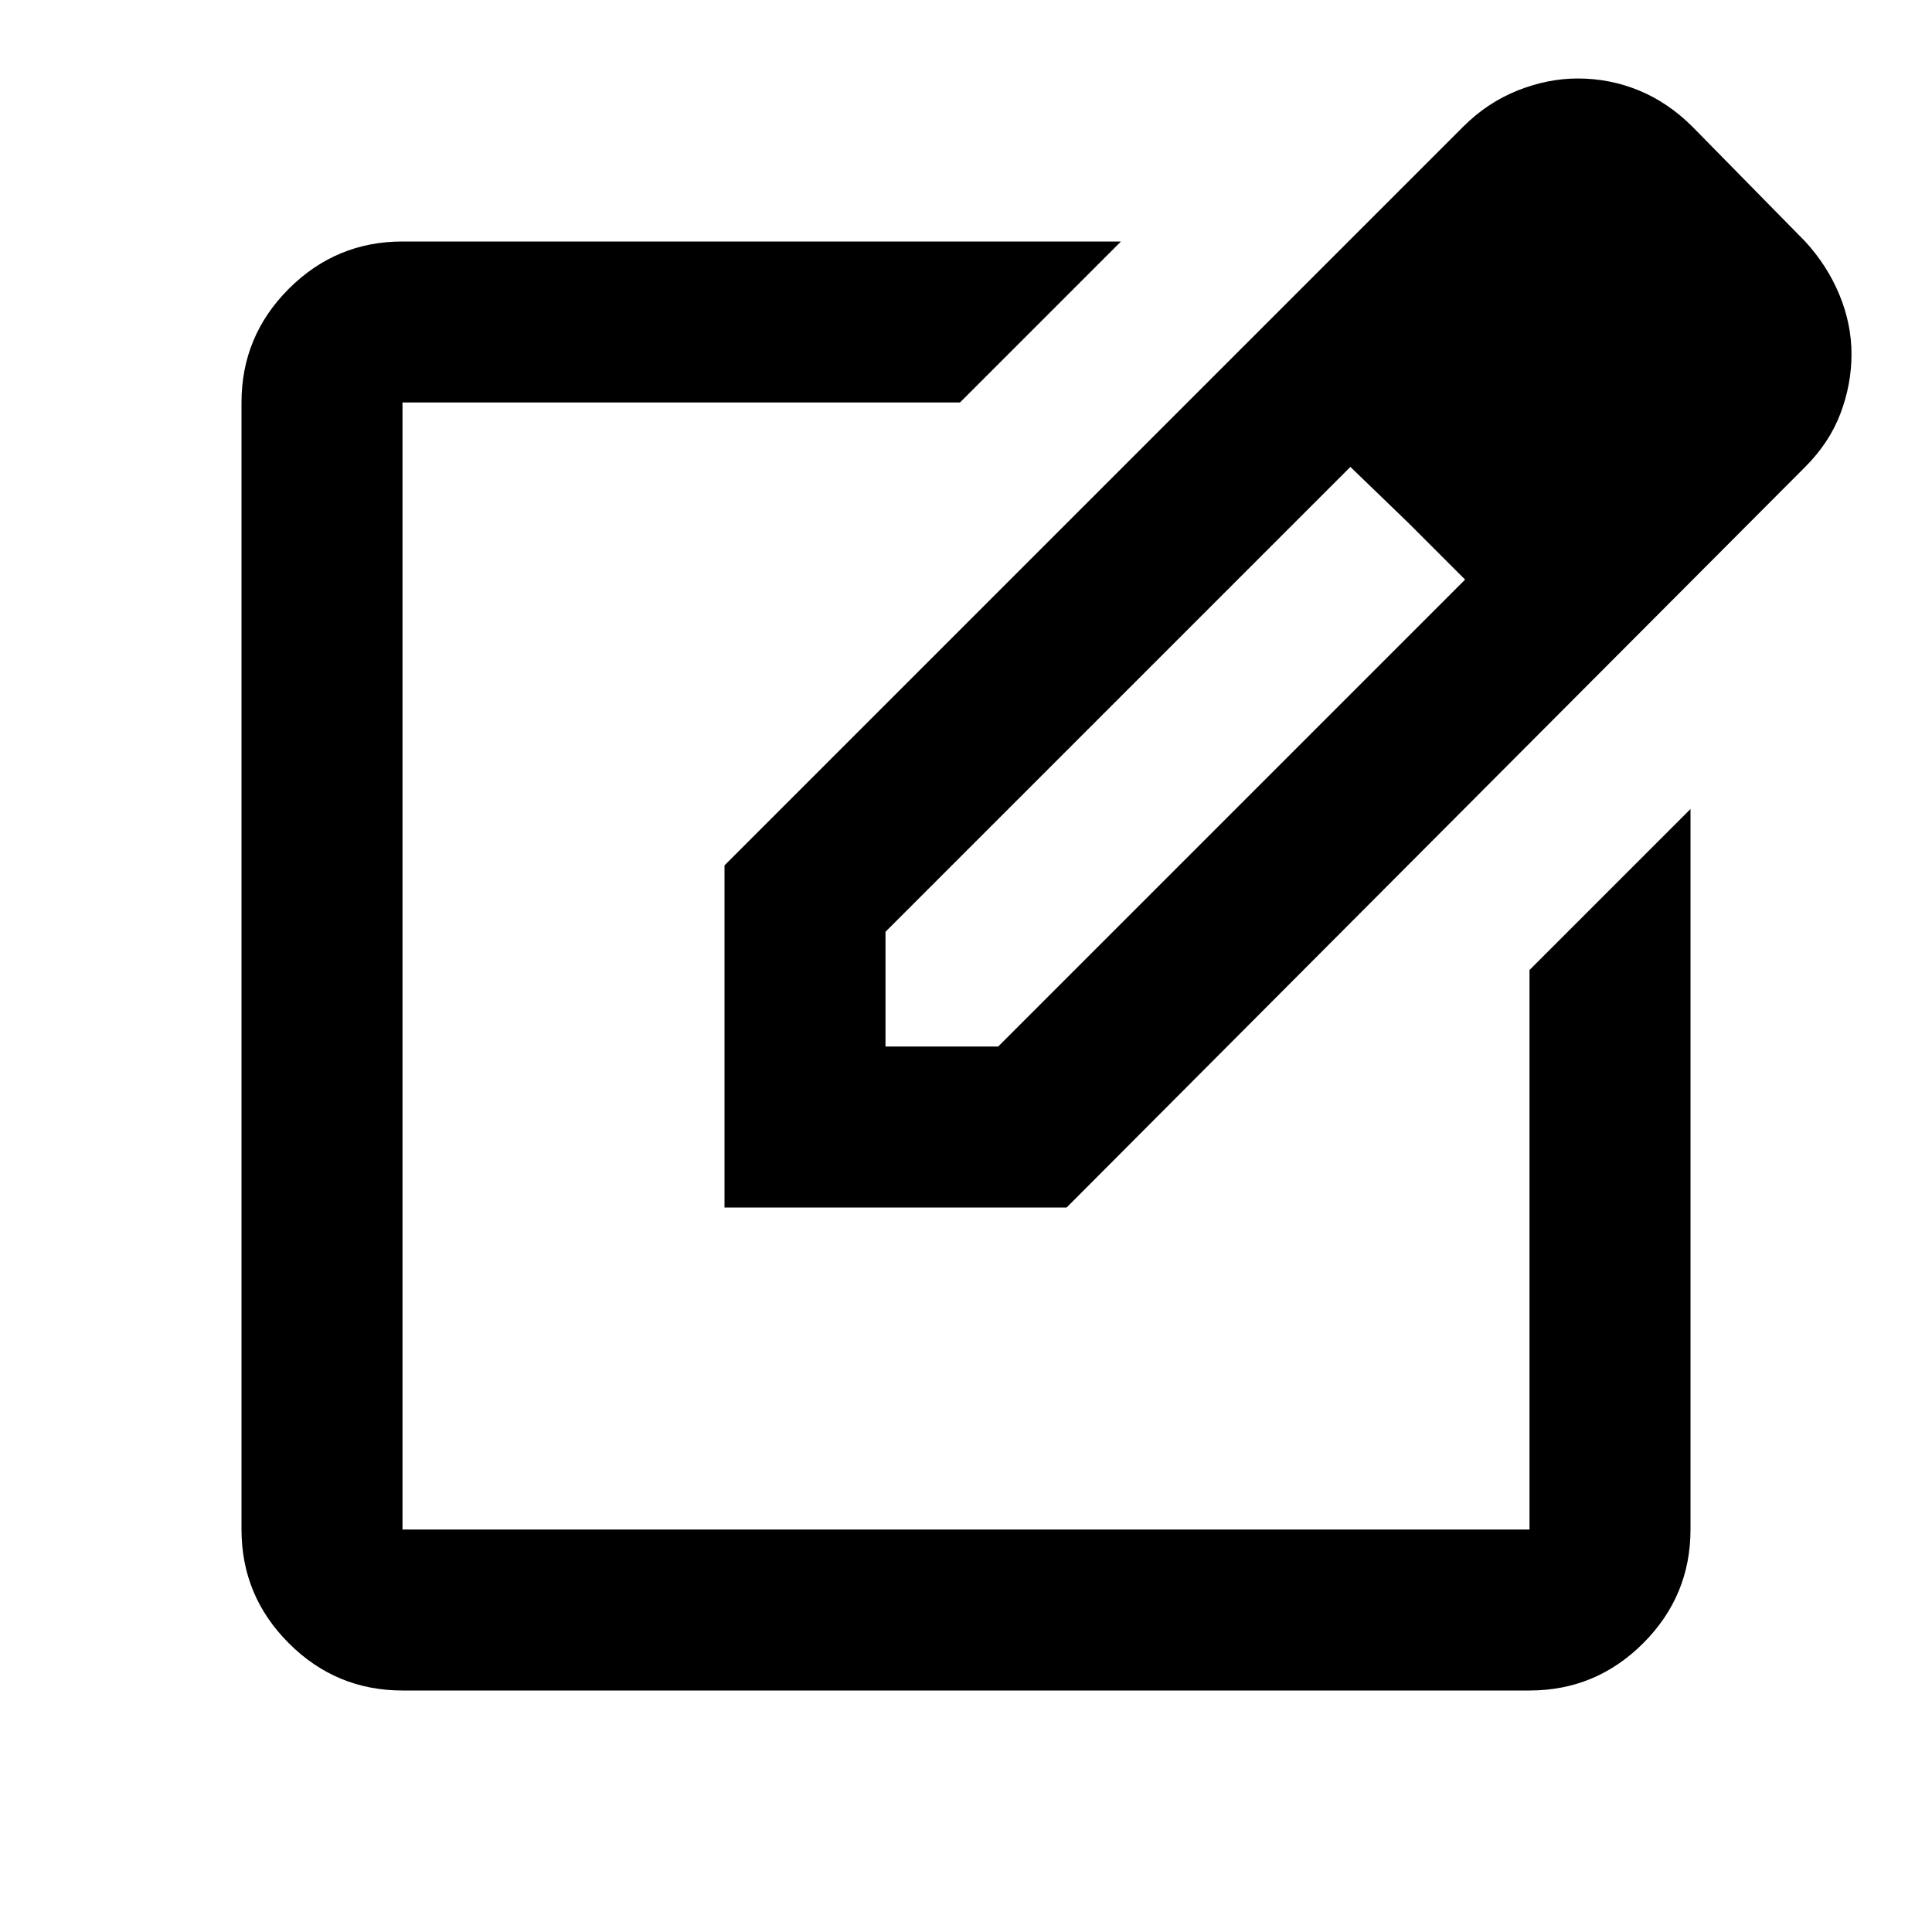
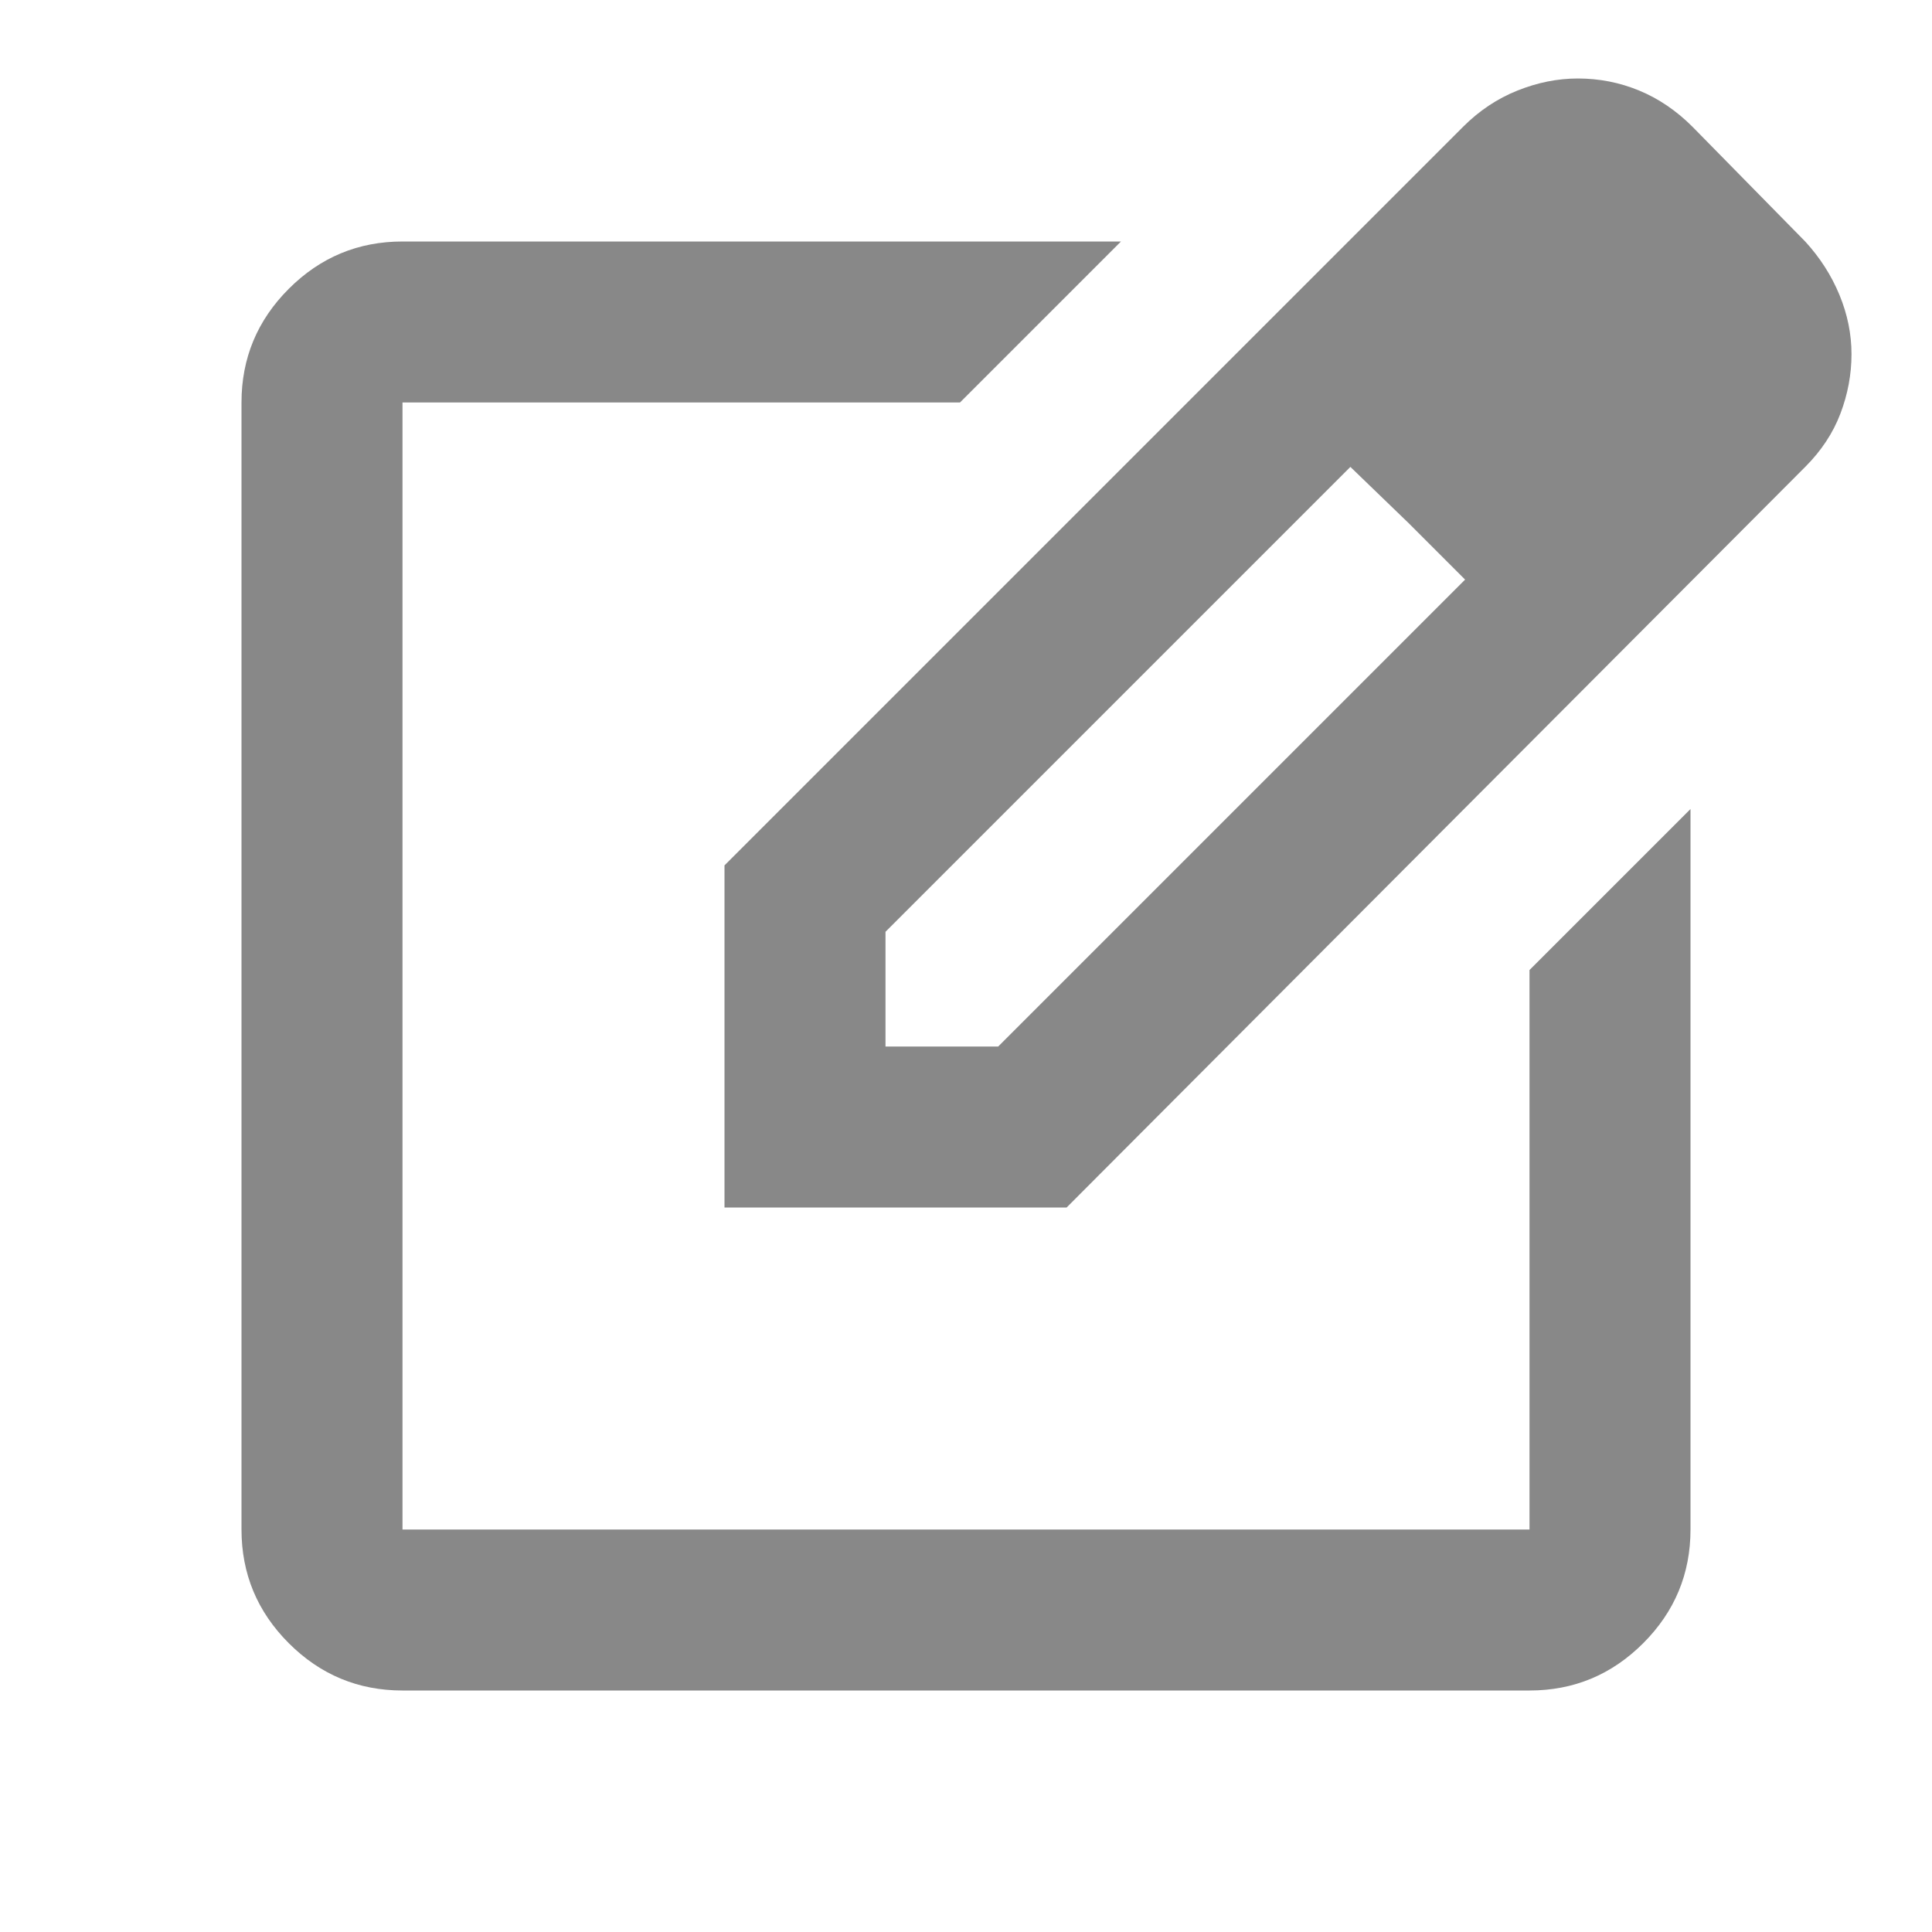
- <svg xmlns="http://www.w3.org/2000/svg" height="24px" viewBox="0 -960 960 960" width="24px" fill="#000">
+ <svg xmlns="http://www.w3.org/2000/svg" height="24px" viewBox="0 -960 960 960" width="24px" fill="#888">
  <path d="M200-120q-33 0-56.5-23.5T120-200v-560q0-33 23.5-56.5T200-840h357l-80 80H200v560h560v-278l80-80v358q0 33-23.5 56.5T760-120H200Zm280-360ZM360-360v-170l367-367q12-12 27-18t30-6q16 0 30.5 6t26.5 18l56 57q11 12 17 26.5t6 29.5q0 15-5.5 29.5T897-728L530-360H360Zm481-424-56-56 56 56ZM440-440h56l232-232-28-28-29-28-231 231v57Zm260-260-29-28 29 28 28 28-28-28Z" />
</svg>
